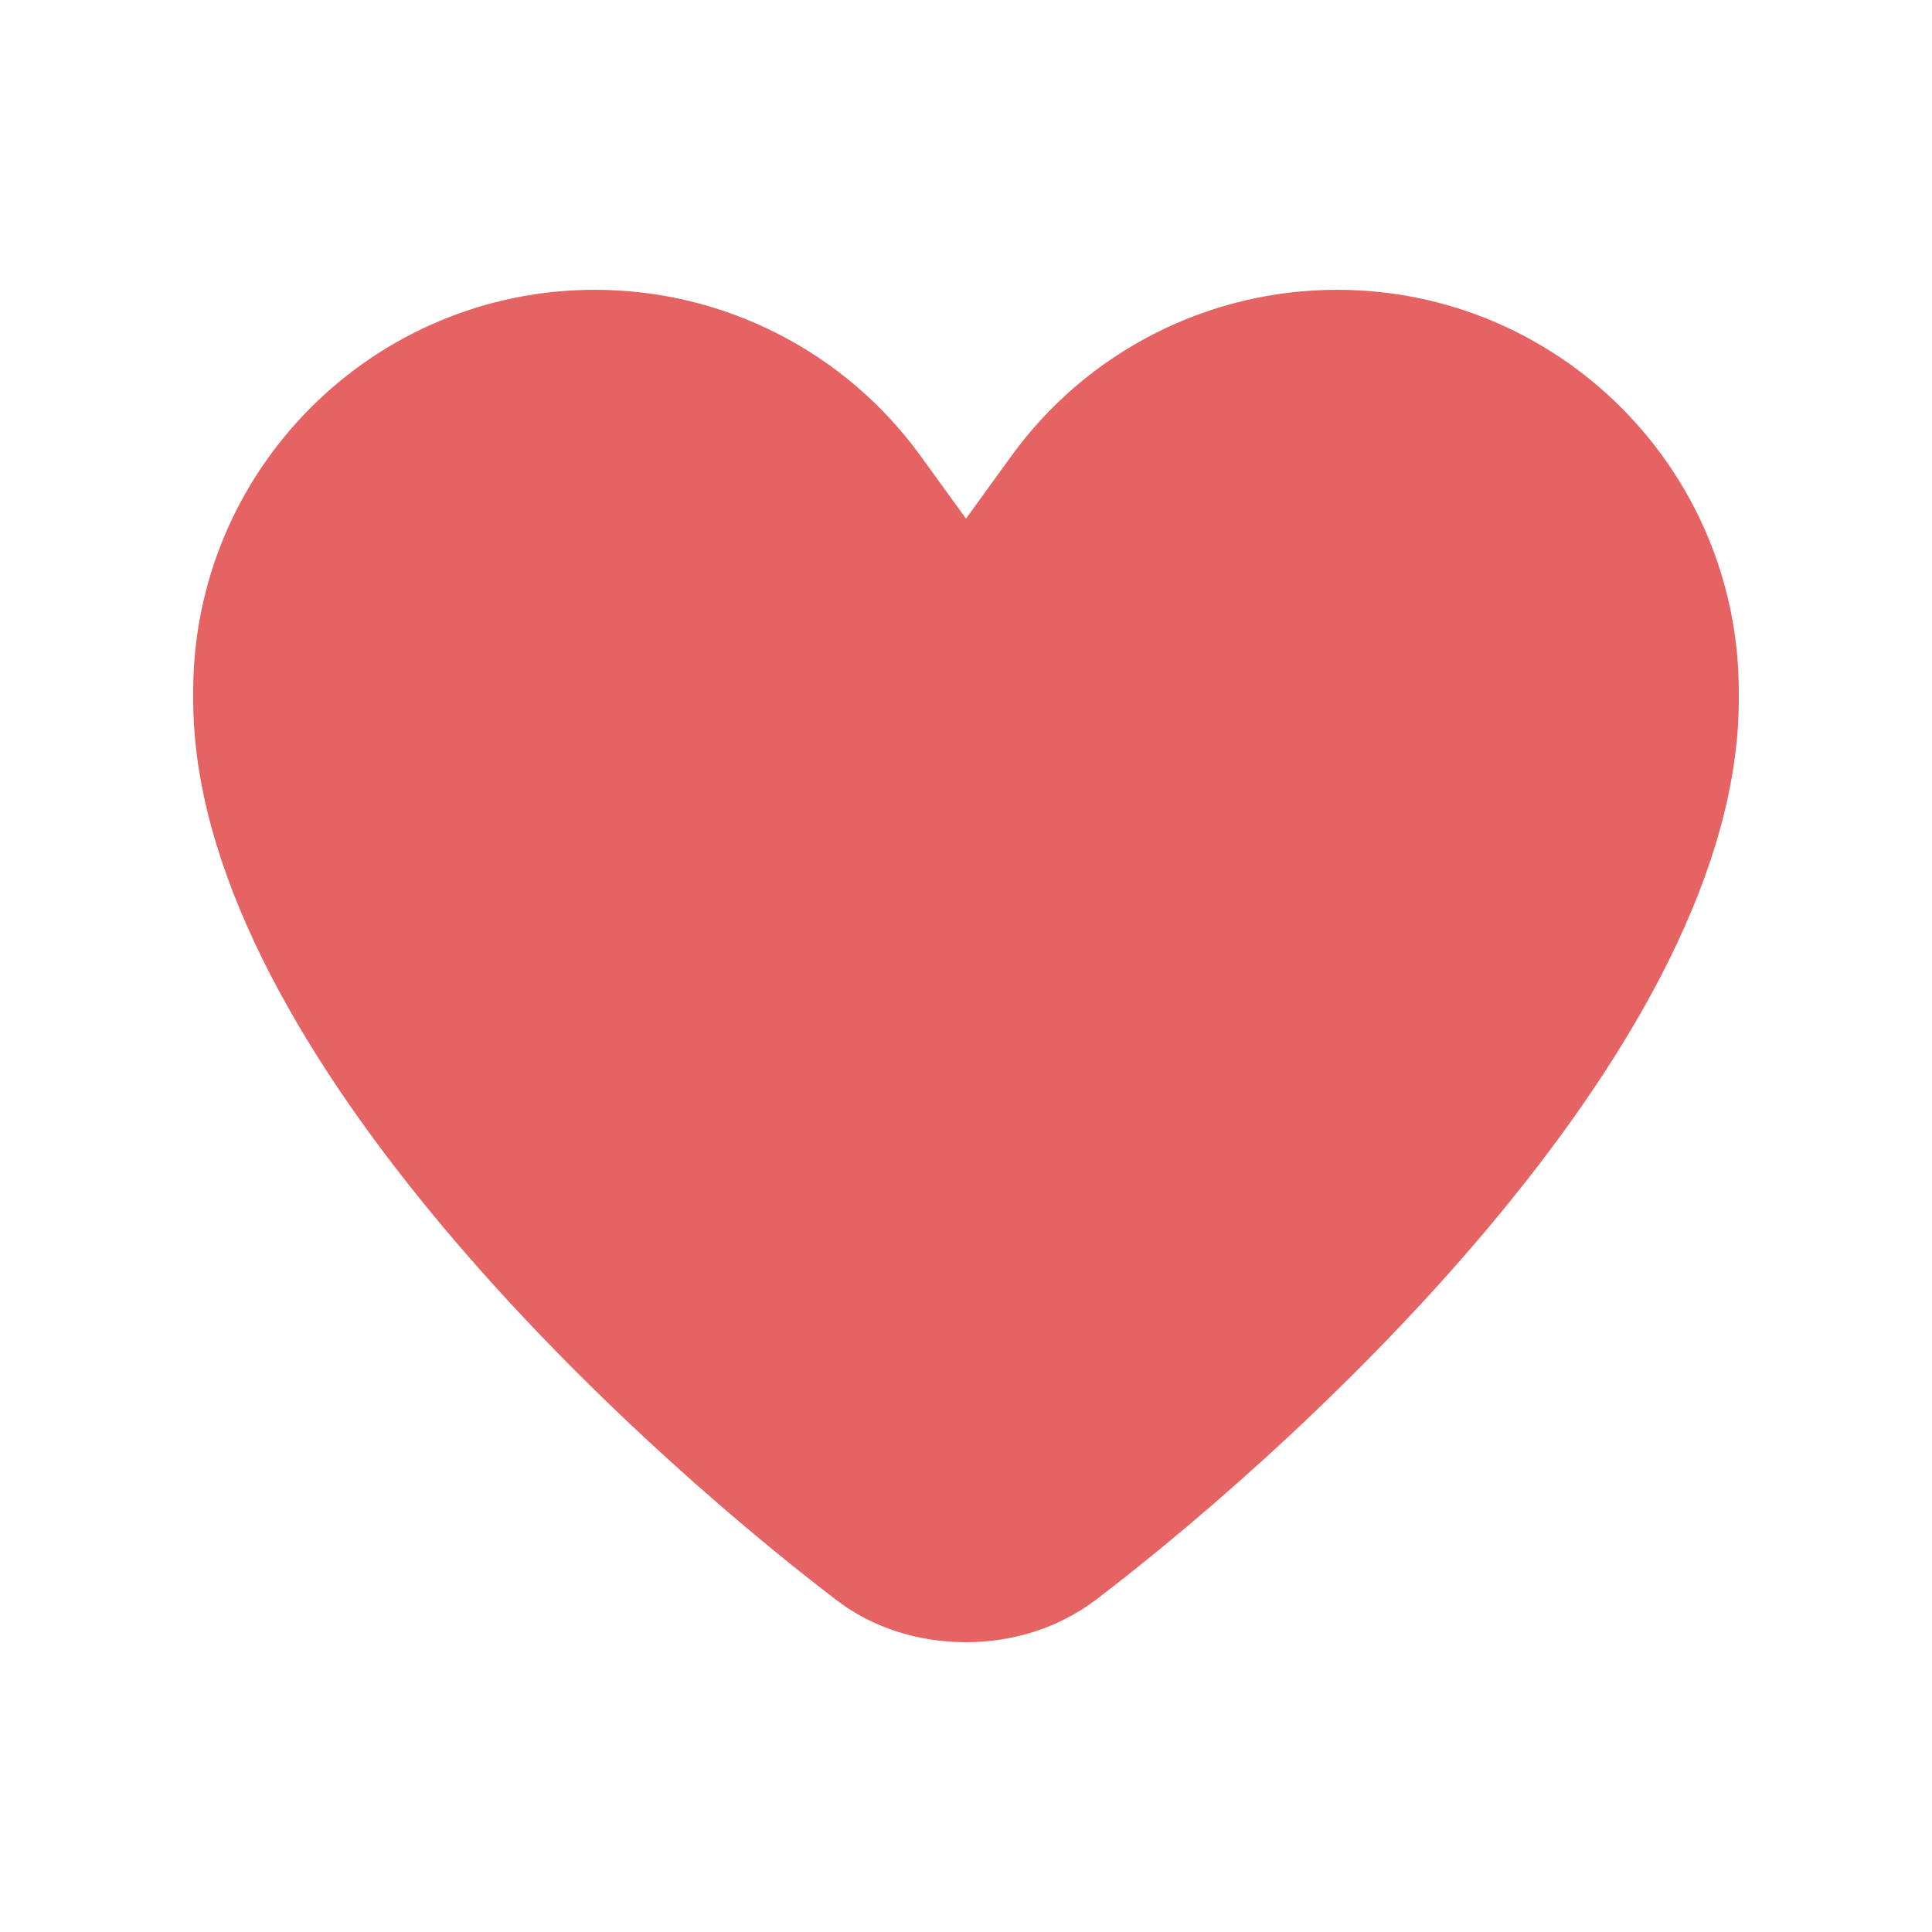
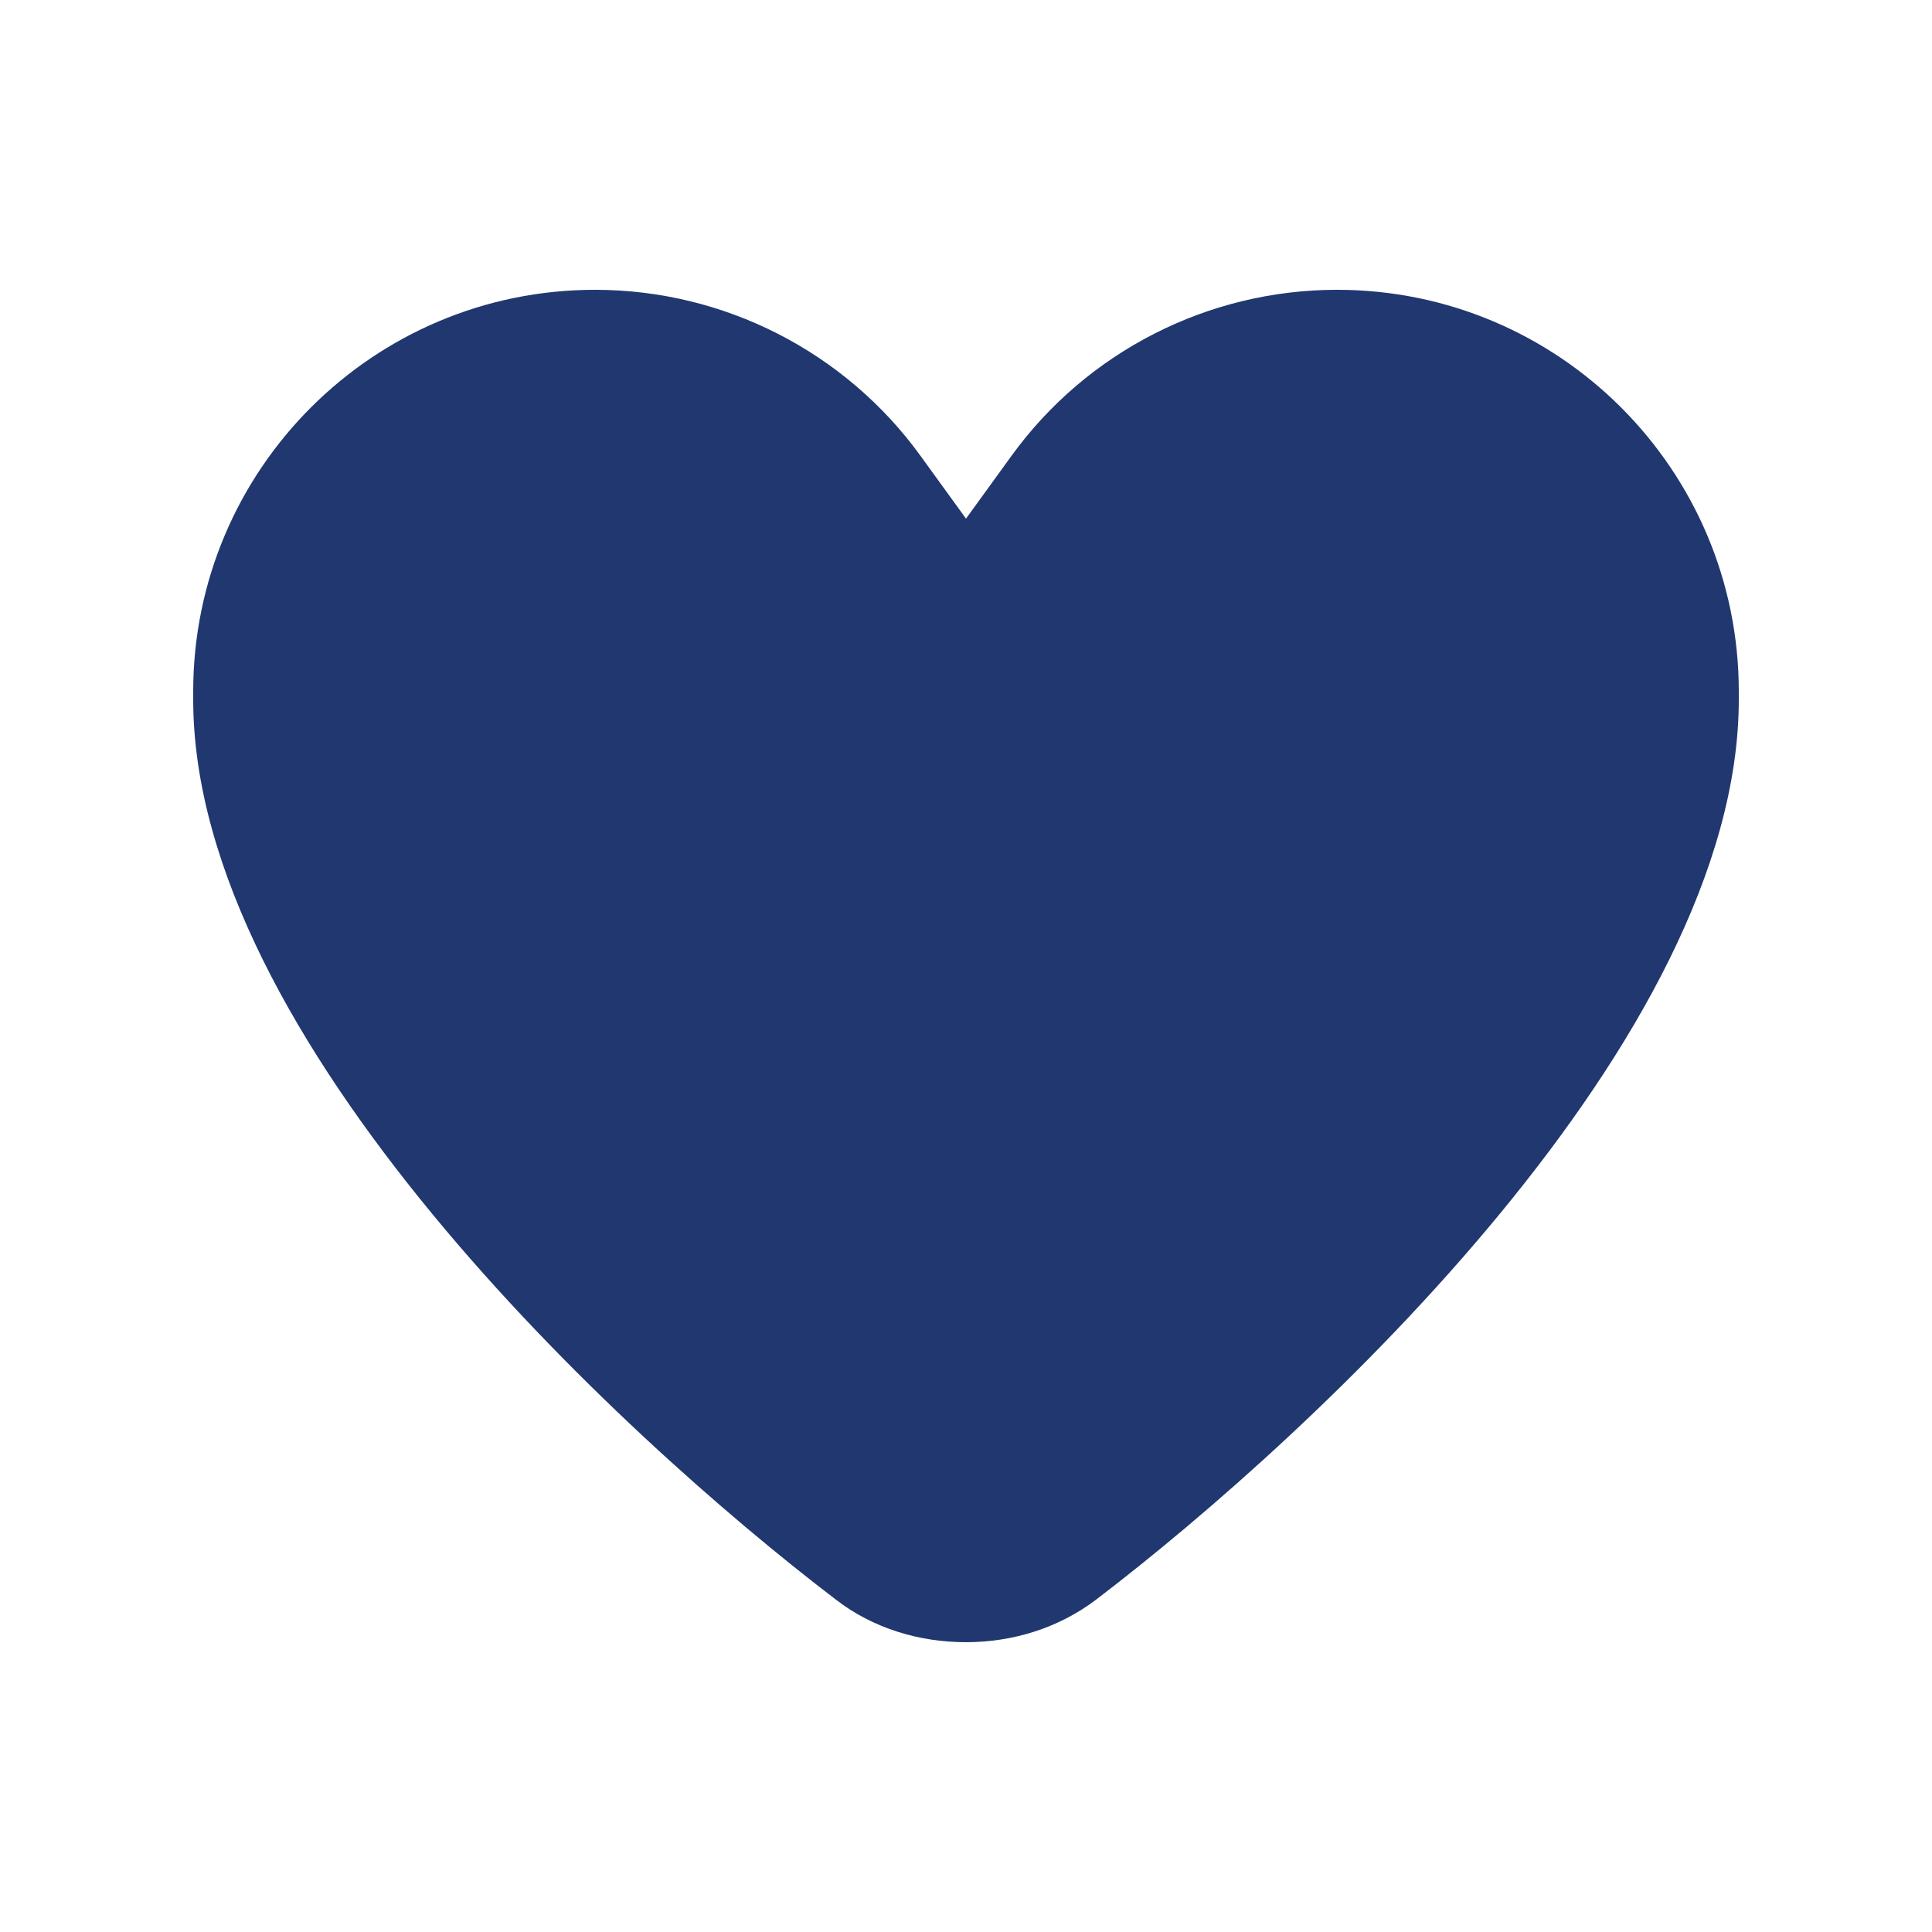
<svg xmlns="http://www.w3.org/2000/svg" viewBox="0 0 640 640">
-   <path fill="rgb(230, 99, 99)" d="M305 151.1L320 171.8L335 151.1C360 116.5 400.2 96 442.9 96C516.4 96 576 155.6 576 229.1L576 231.7C576 343.9 436.1 474.2 363.1 529.9C350.7 539.3 335.5 544 320 544C304.5 544 289.2 539.4 276.9 529.9C203.9 474.2 64 343.9 64 231.7L64 229.1C64 155.6 123.6 96 197.1 96C239.8 96 280 116.5 305 151.1z" />
+   <path fill="rgb(32, 56, 111)" d="M305 151.1L320 171.8L335 151.1C360 116.5 400.2 96 442.9 96C516.4 96 576 155.6 576 229.1L576 231.7C576 343.9 436.1 474.2 363.1 529.9C350.7 539.3 335.5 544 320 544C304.5 544 289.2 539.4 276.9 529.9C203.9 474.2 64 343.9 64 231.7L64 229.1C64 155.6 123.6 96 197.1 96C239.8 96 280 116.5 305 151.1z" />
</svg>
